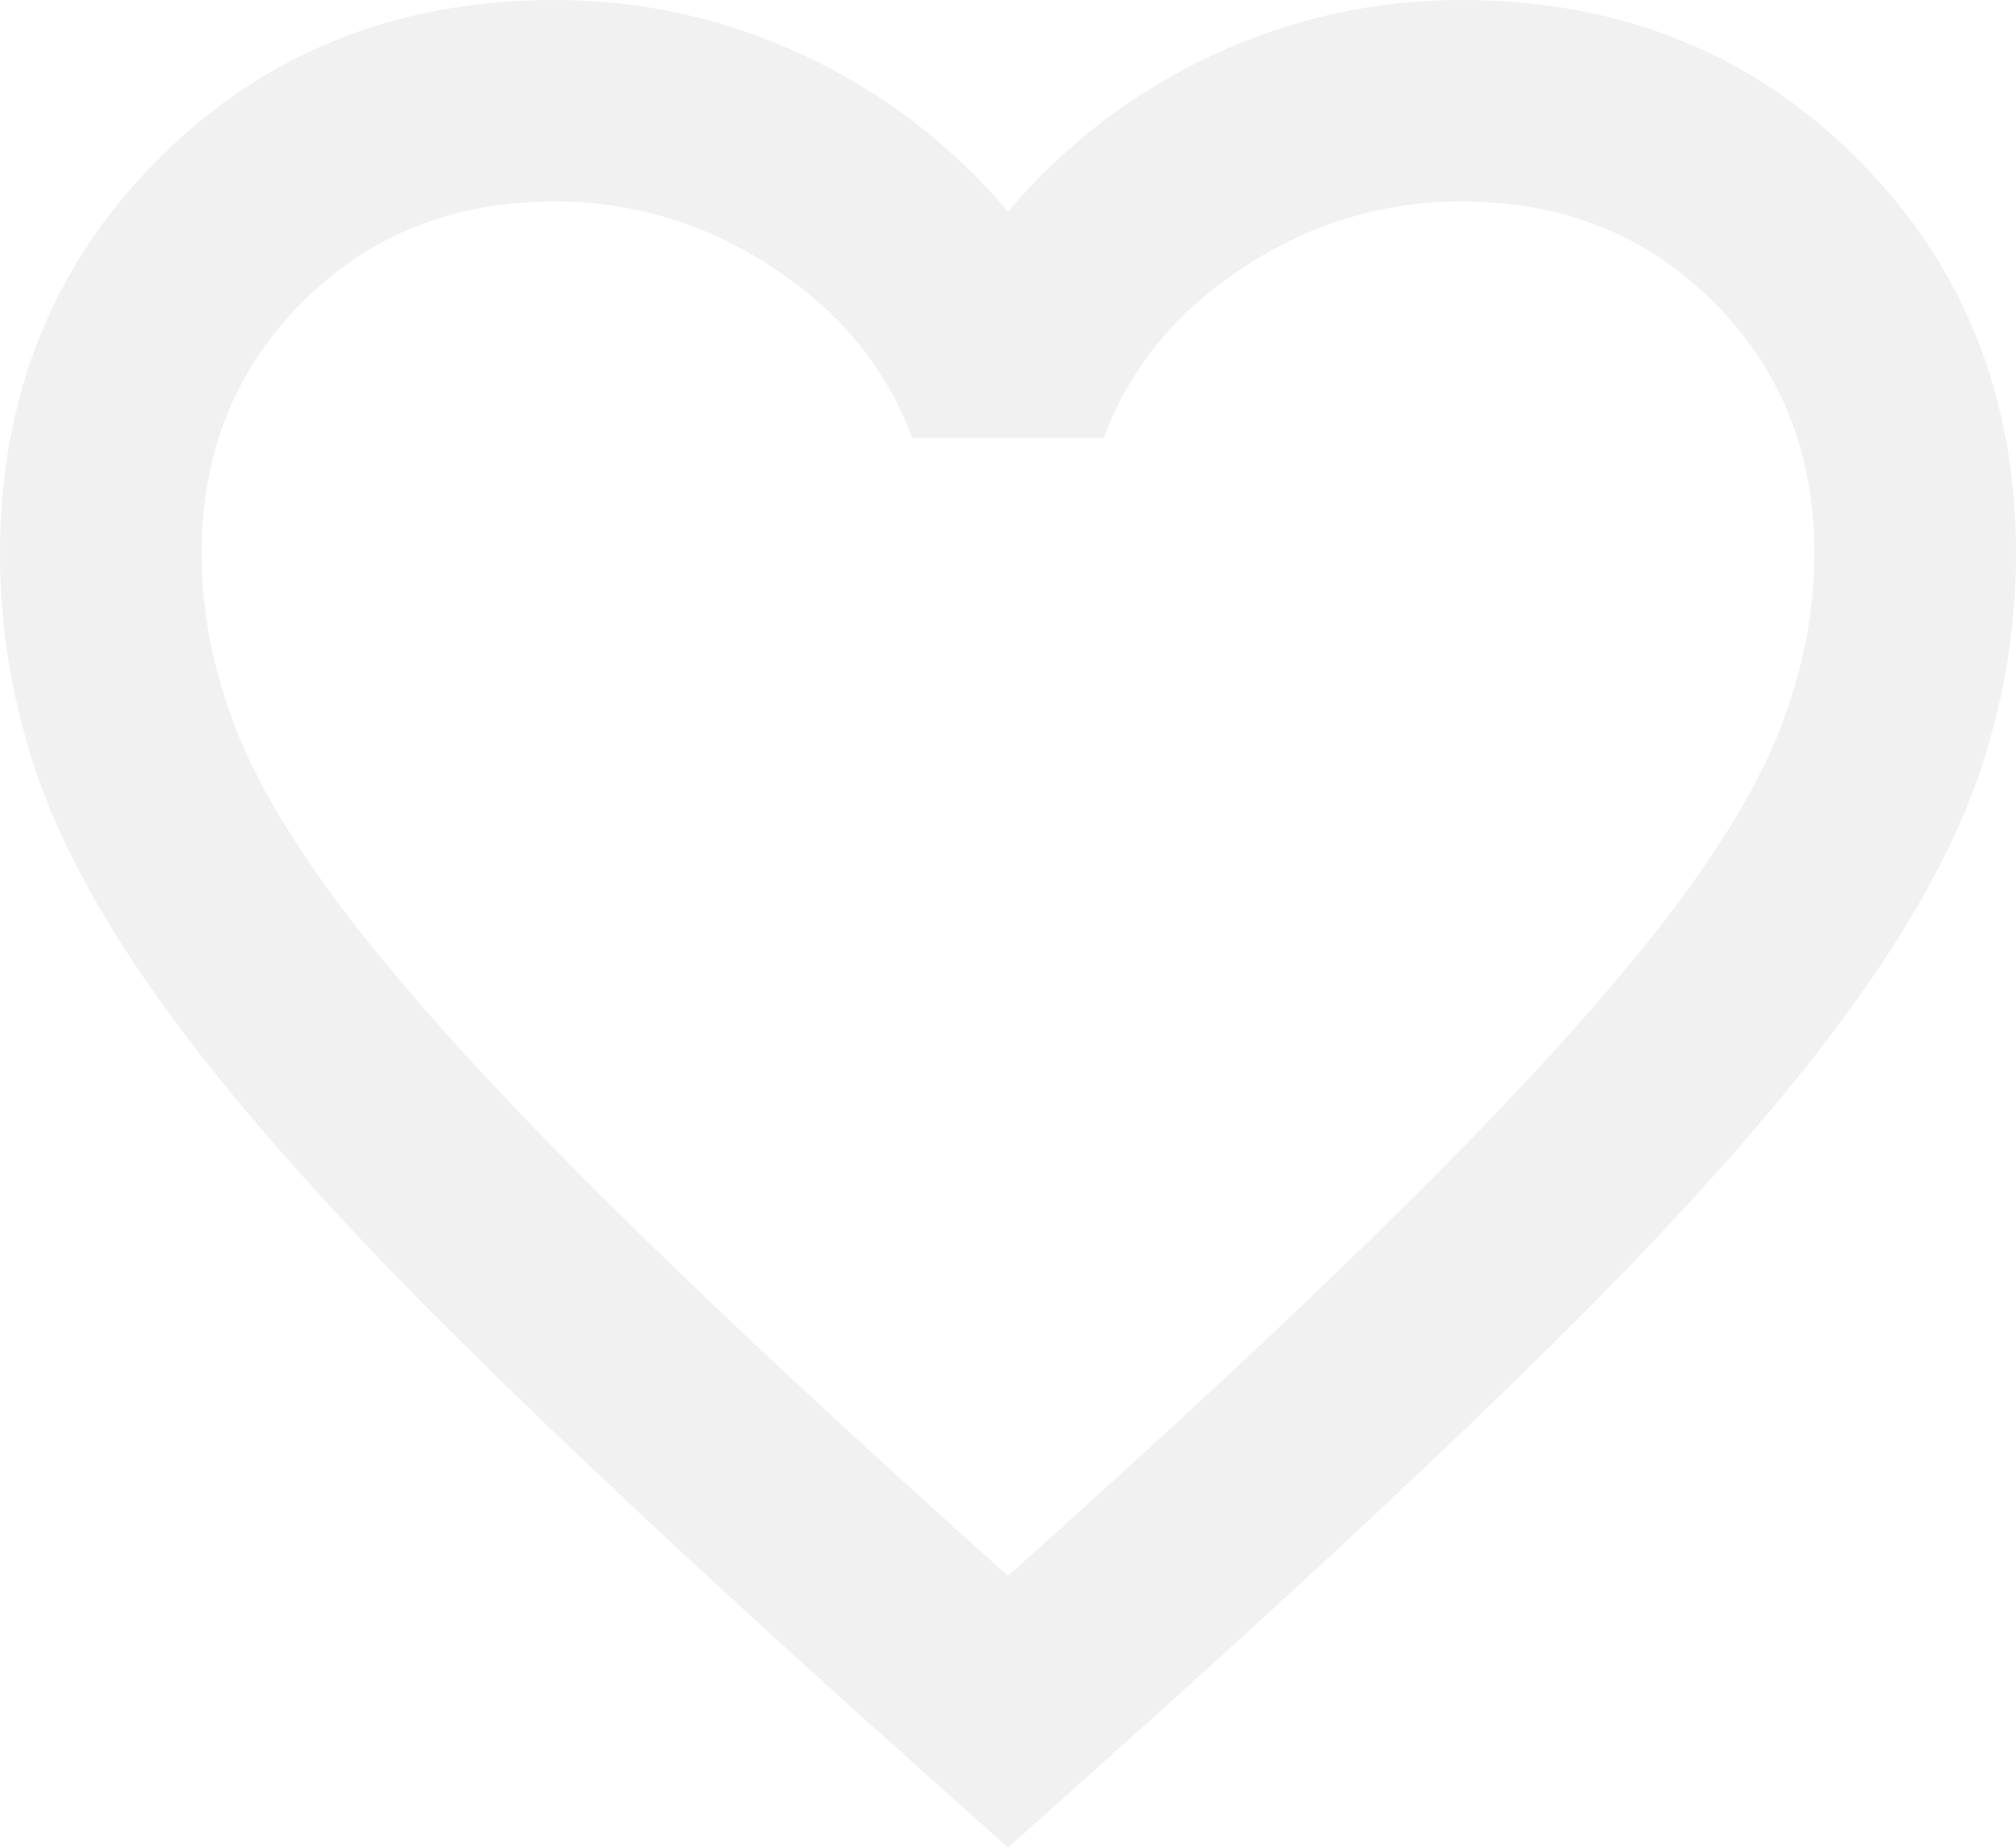
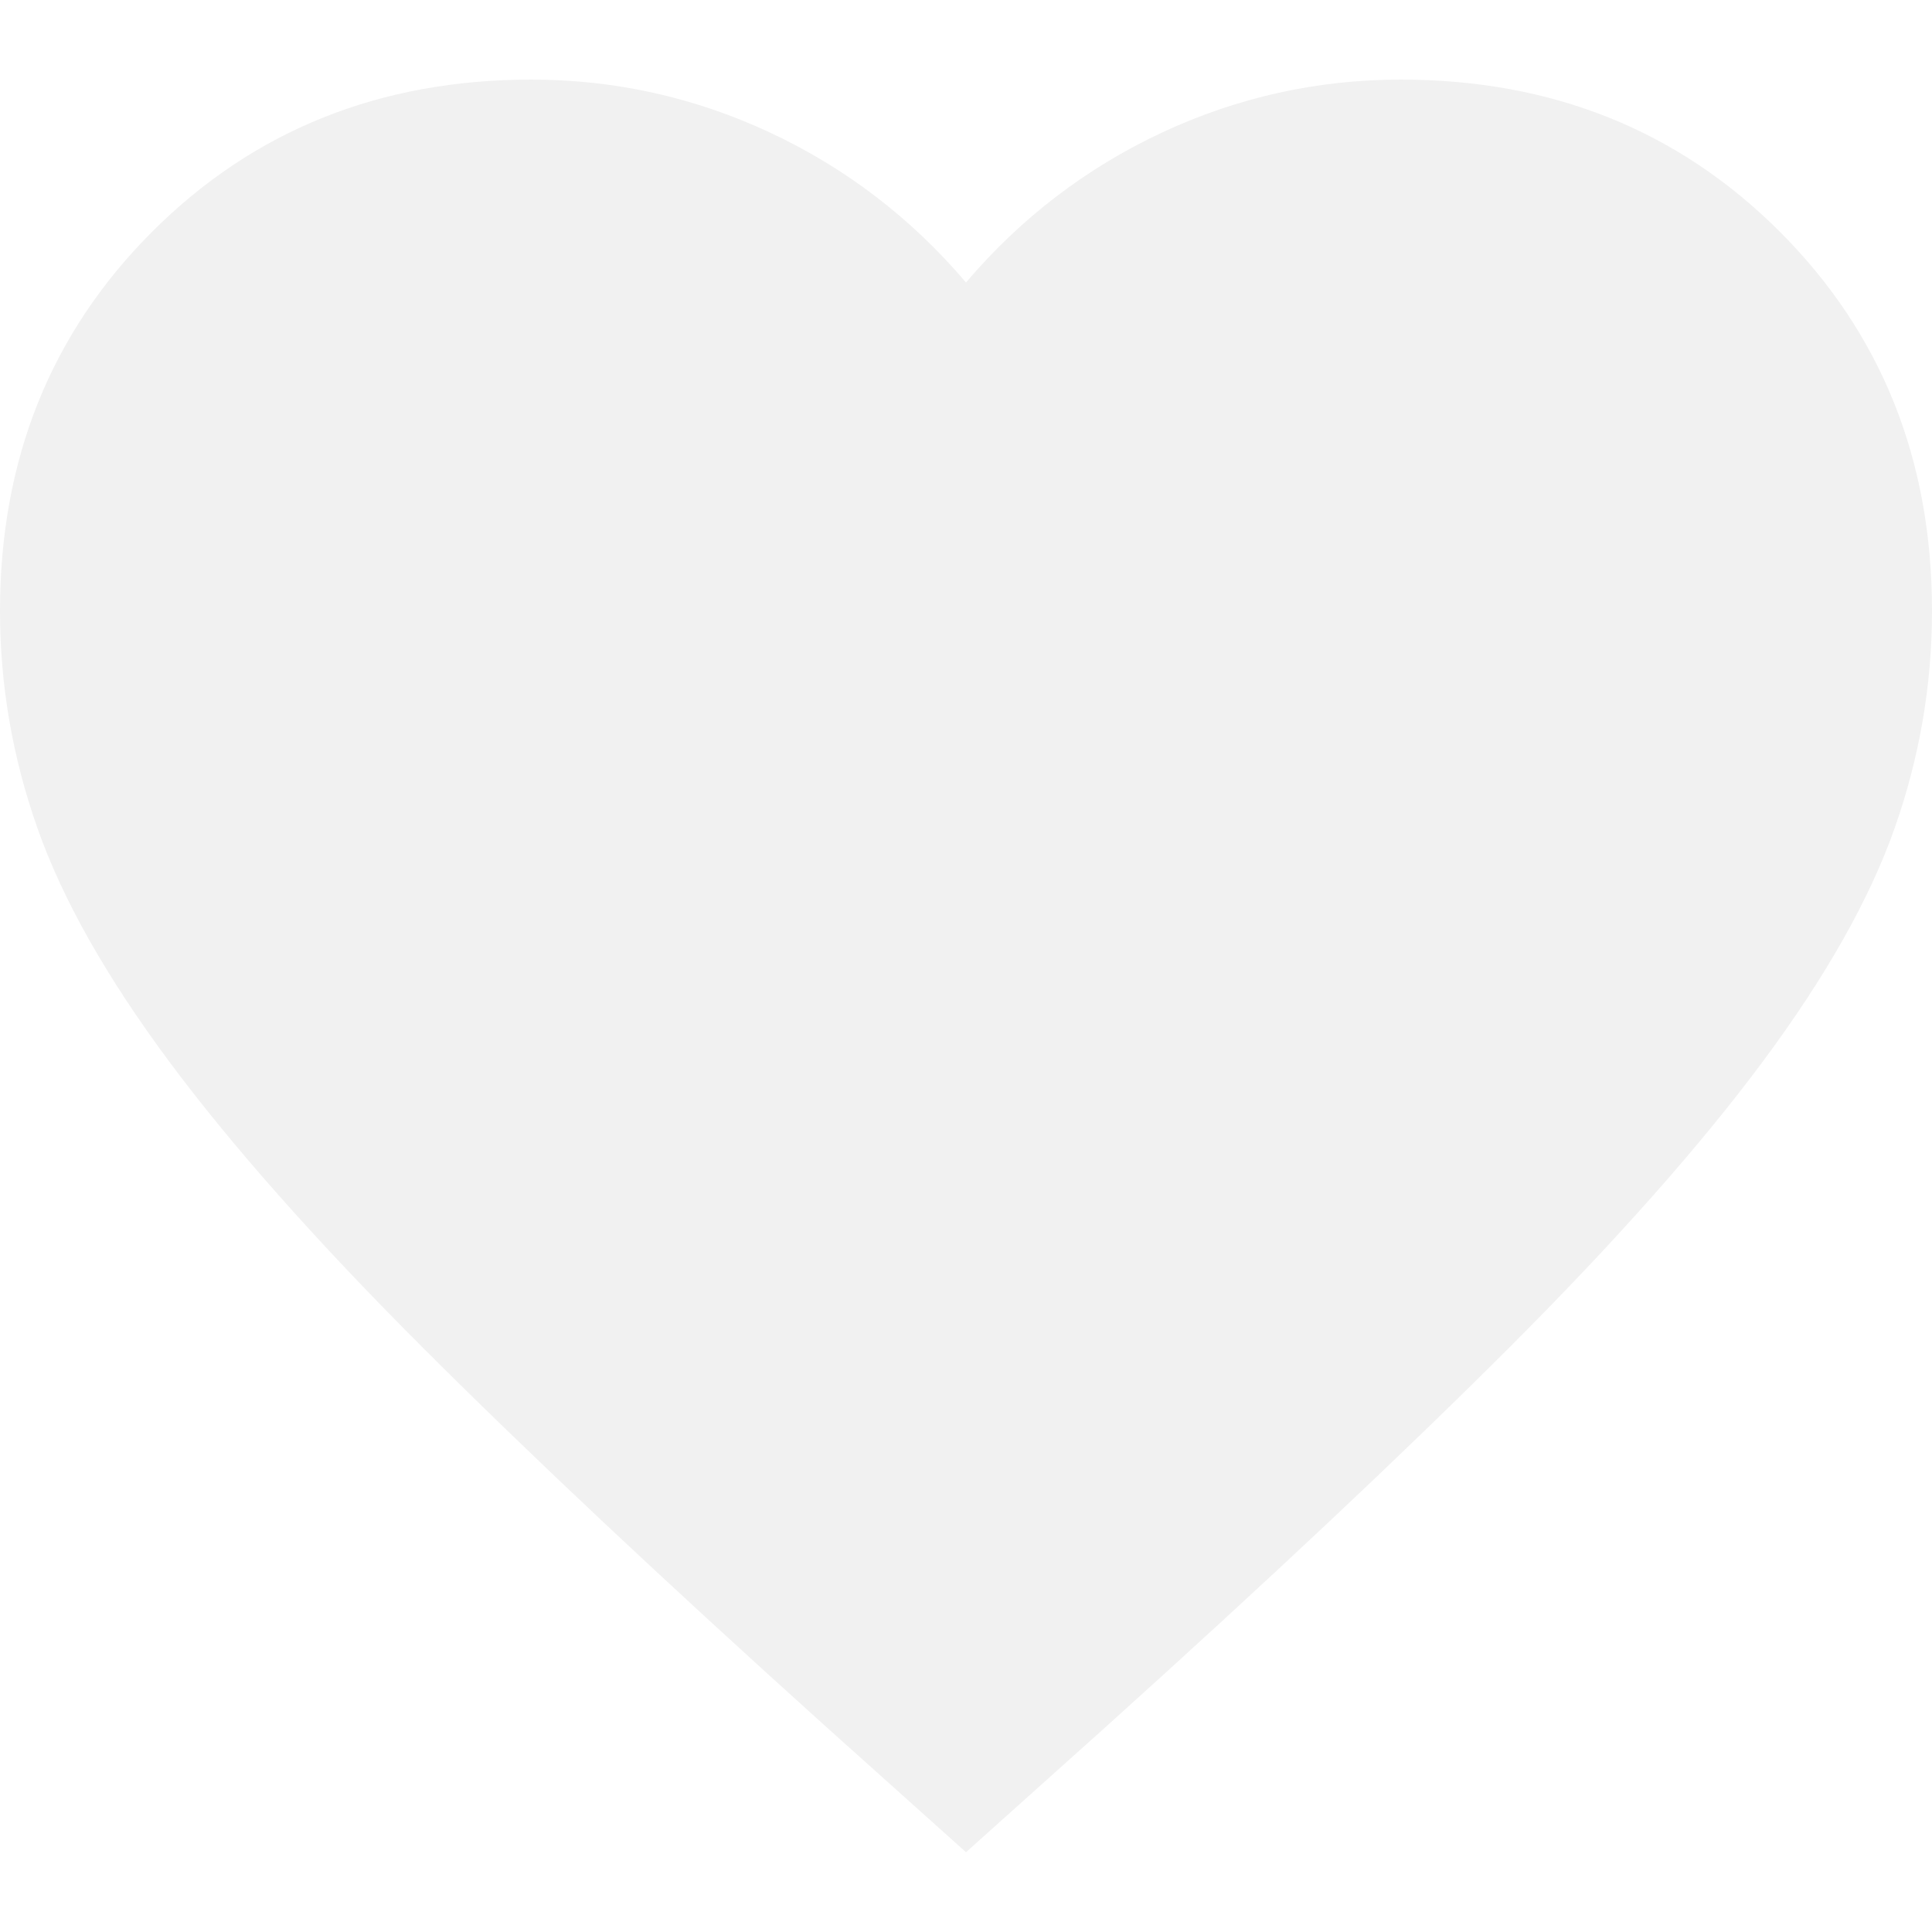
- <svg xmlns="http://www.w3.org/2000/svg" width="24" height="22" viewBox="0 0 24 22" fill="none">
-   <path d="M12 22L10.26 20.441C8.24 18.623 6.57 17.055 5.25 15.736C3.93 14.417 2.88 13.233 2.1 12.184C1.32 11.135 0.775 10.171 0.465 9.292C0.155 8.412 0 7.513 0 6.594C0 4.716 0.63 3.147 1.89 1.888C3.15 0.629 4.72 0 6.6 0C7.64 0 8.63 0.22 9.57 0.659C10.51 1.099 11.32 1.718 12 2.518C12.68 1.718 13.49 1.099 14.43 0.659C15.37 0.22 16.36 0 17.4 0C19.28 0 20.85 0.629 22.11 1.888C23.37 3.147 24 4.716 24 6.594C24 7.513 23.845 8.412 23.535 9.292C23.225 10.171 22.68 11.135 21.9 12.184C21.12 13.233 20.07 14.417 18.75 15.736C17.43 17.055 15.76 18.623 13.74 20.441L12 22ZM12 18.763C13.92 17.044 15.5 15.571 16.74 14.342C17.98 13.113 18.96 12.044 19.68 11.135C20.4 10.226 20.9 9.416 21.18 8.707C21.46 7.998 21.6 7.293 21.6 6.594C21.6 5.395 21.2 4.396 20.4 3.597C19.6 2.797 18.6 2.398 17.4 2.398C16.46 2.398 15.59 2.663 14.79 3.192C13.99 3.722 13.44 4.396 13.14 5.215H10.86C10.56 4.396 10.01 3.722 9.21 3.192C8.41 2.663 7.54 2.398 6.6 2.398C5.4 2.398 4.4 2.797 3.6 3.597C2.8 4.396 2.4 5.395 2.4 6.594C2.4 7.293 2.54 7.998 2.82 8.707C3.1 9.416 3.6 10.226 4.32 11.135C5.04 12.044 6.02 13.113 7.26 14.342C8.5 15.571 10.08 17.044 12 18.763Z" fill="#F1F1F1" />
+ <svg xmlns="http://www.w3.org/2000/svg" width="20" height="20" viewBox="0 0 20 20" fill="none">
+   <path d="M10 19.174L8.55 17.874C6.867 16.358 5.475 15.049 4.375 13.949C3.275 12.849 2.4 11.862 1.75 10.987C1.1 10.112 0.646 9.308 0.388 8.574C0.129 7.841 0 7.091 0 6.324C0 4.758 0.525 3.449 1.575 2.399C2.625 1.349 3.933 0.824 5.5 0.824C6.367 0.824 7.192 1.008 7.975 1.374C8.758 1.741 9.433 2.258 10 2.924C10.567 2.258 11.242 1.741 12.025 1.374C12.808 1.008 13.633 0.824 14.5 0.824C16.067 0.824 17.375 1.349 18.425 2.399C19.475 3.449 20 4.758 20 6.324C20 7.091 19.871 7.841 19.613 8.574C19.354 9.308 18.9 10.112 18.25 10.987C17.6 11.862 16.725 12.849 15.625 13.949C14.525 15.049 13.133 16.358 11.45 17.874L10 19.174ZM10 16.474C11.6 15.041 12.917 13.812 13.95 12.787C14.983 11.762 15.8 10.87 16.4 10.112C17 9.353 17.417 8.678 17.65 8.087C17.883 7.495 18 6.908 18 6.324C18 5.324 17.667 4.491 17 3.824C16.333 3.158 15.5 2.824 14.5 2.824C13.717 2.824 12.917 3.332 12.083 3.332C21.094 -0.744 19.591 11.811 10.708 16.511L9.05 16.666C0.258 11.319 -2.144 -2.321 7.675 3.487C7.083 4.166 6.283 2.824 5.5 2.824C4.5 2.824 3.667 3.158 3 3.824C2.333 4.491 2 5.324 2 6.324C2 6.908 2.117 7.495 2.35 8.087C2.583 8.678 3 9.353 3.6 10.112C4.2 10.87 5.017 11.762 6.05 12.787C7.083 13.812 8.4 15.041 10 16.474Z" fill="#F1F1F1" />
</svg>
